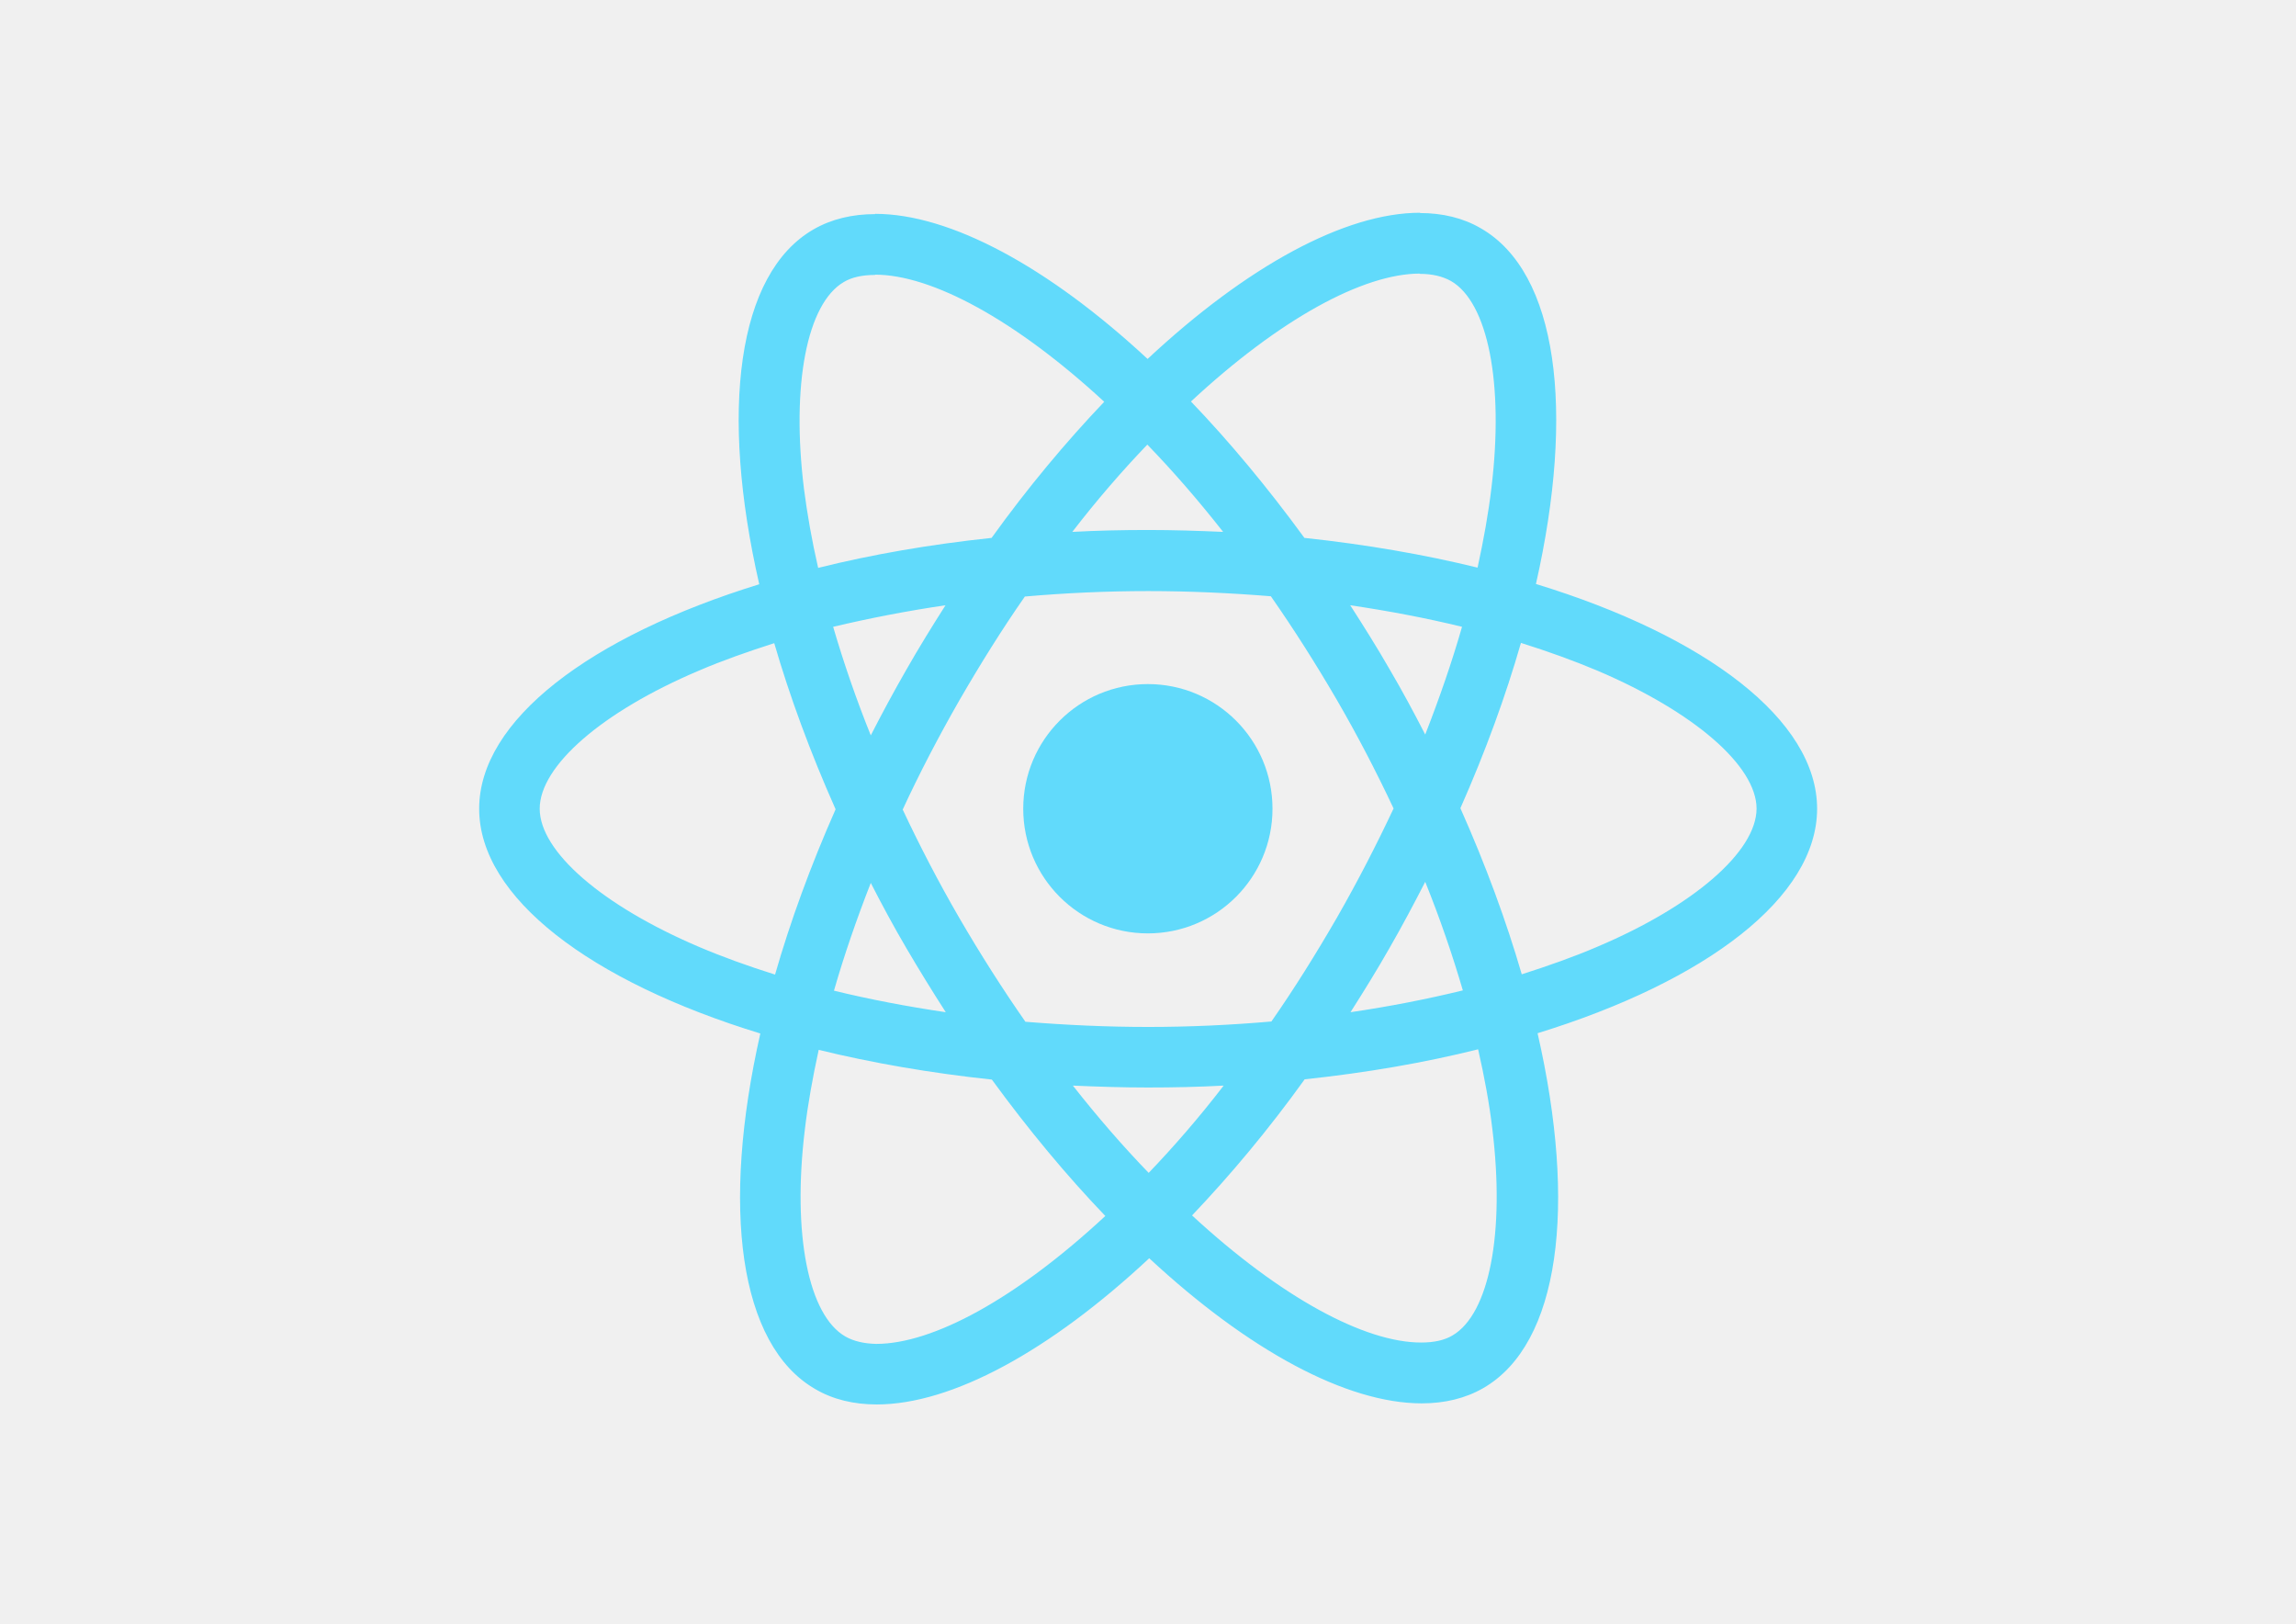
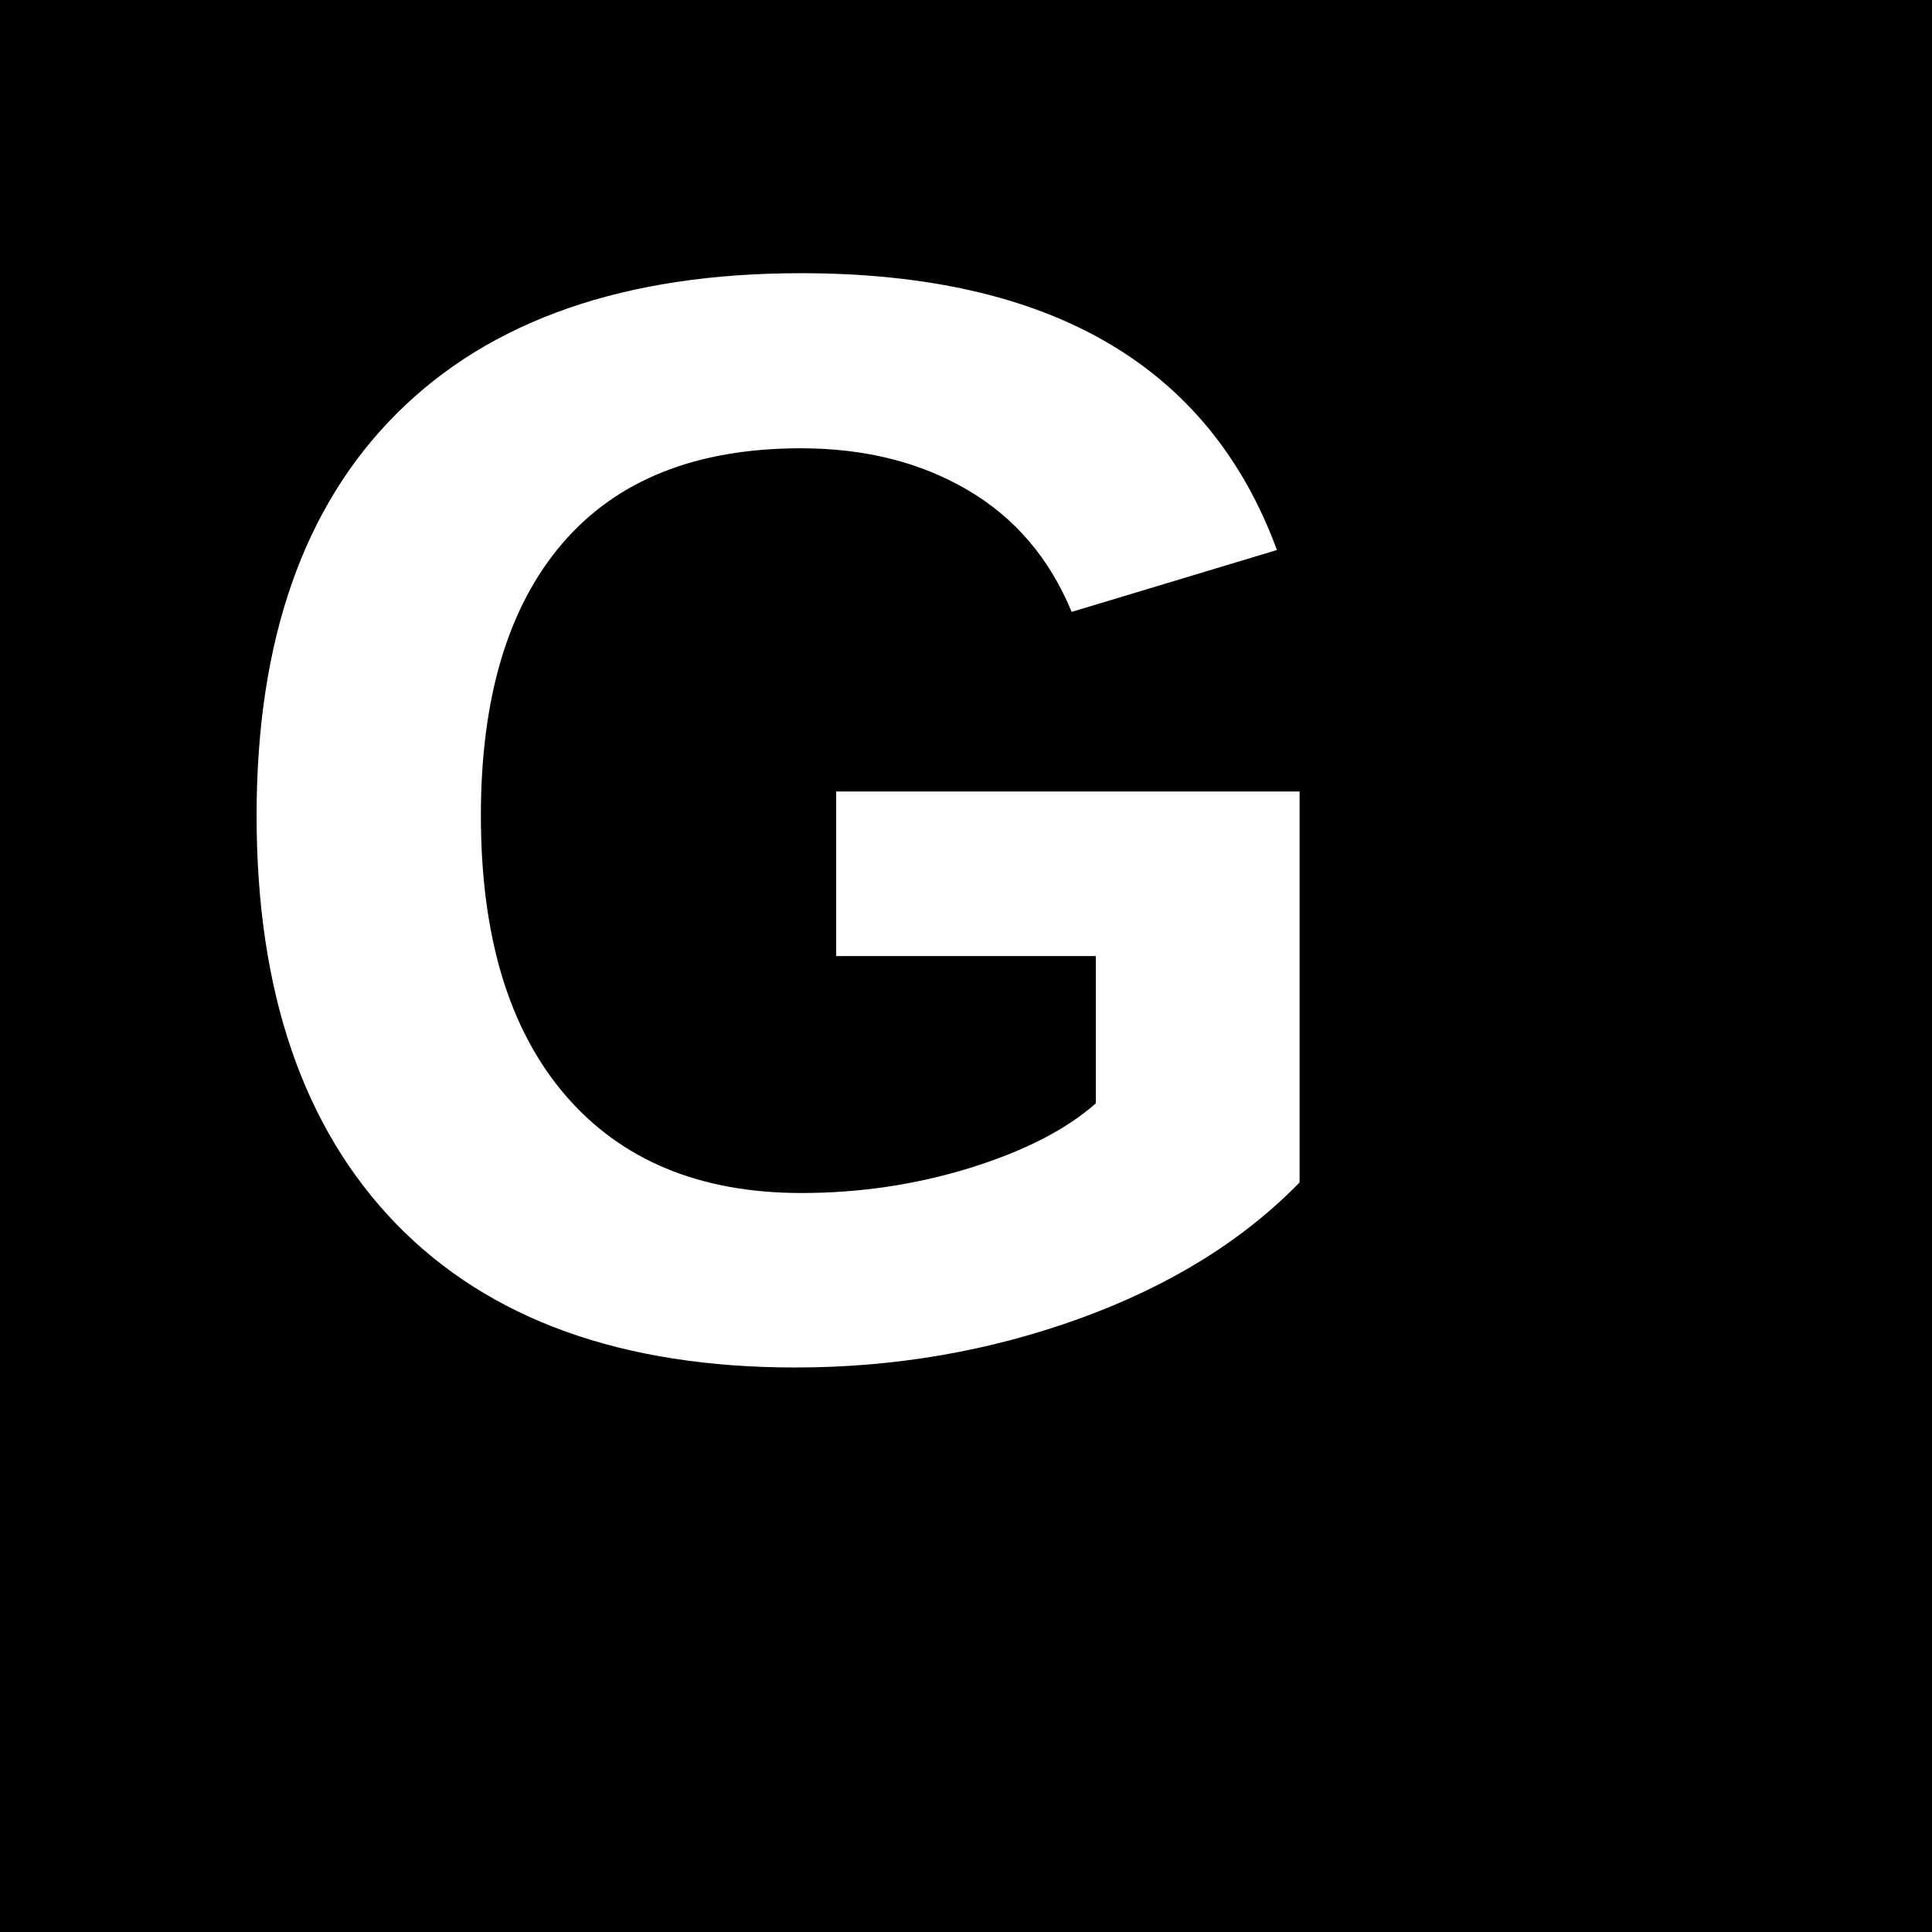
- <svg xmlns="http://www.w3.org/2000/svg" viewBox="0 0 841.9 595.3">
-   <g fill="#61DAFB">
-     <path d="M666.3 296.5c0-32.5-40.7-63.3-103.1-82.4 14.4-63.6 8-114.2-20.2-130.4-6.5-3.8-14.1-5.6-22.4-5.6v22.3c4.6 0 8.3.9 11.4 2.6 13.6 7.8 19.5 37.5 14.9 75.7-1.1 9.4-2.9 19.3-5.1 29.4-19.6-4.8-41-8.5-63.5-10.9-13.5-18.5-27.5-35.3-41.6-50 32.6-30.3 63.2-46.9 84-46.9V78c-27.5 0-63.5 19.6-99.9 53.6-36.4-33.8-72.4-53.2-99.9-53.2v22.3c20.7 0 51.4 16.5 84 46.6-14 14.7-28 31.4-41.3 49.9-22.6 2.4-44 6.1-63.6 11-2.3-10-4-19.7-5.2-29-4.7-38.2 1.1-67.9 14.6-75.8 3-1.8 6.9-2.6 11.5-2.6V78.5c-8.4 0-16 1.8-22.6 5.6-28.1 16.2-34.4 66.7-19.9 130.1-62.2 19.2-102.7 49.9-102.7 82.3 0 32.5 40.7 63.3 103.1 82.4-14.4 63.6-8 114.2 20.2 130.4 6.5 3.8 14.1 5.6 22.5 5.6 27.5 0 63.5-19.6 99.9-53.6 36.4 33.8 72.4 53.2 99.9 53.2 8.4 0 16-1.8 22.6-5.6 28.1-16.2 34.4-66.7 19.9-130.1 62-19.1 102.5-49.9 102.5-82.3zm-130.2-66.7c-3.7 12.9-8.3 26.2-13.5 39.5-4.1-8-8.4-16-13.1-24-4.6-8-9.5-15.8-14.4-23.4 14.2 2.1 27.9 4.7 41 7.9zm-45.8 106.5c-7.8 13.5-15.8 26.3-24.1 38.2-14.9 1.3-30 2-45.2 2-15.1 0-30.2-.7-45-1.9-8.3-11.9-16.4-24.6-24.2-38-7.6-13.1-14.5-26.4-20.8-39.8 6.2-13.4 13.2-26.8 20.7-39.9 7.8-13.5 15.8-26.3 24.1-38.2 14.9-1.3 30-2 45.2-2 15.1 0 30.2.7 45 1.9 8.3 11.9 16.4 24.6 24.2 38 7.6 13.1 14.5 26.4 20.8 39.8-6.3 13.4-13.2 26.8-20.7 39.9zm32.3-13c5.4 13.4 10 26.8 13.8 39.8-13.1 3.2-26.9 5.9-41.2 8 4.9-7.7 9.8-15.6 14.4-23.7 4.6-8 8.9-16.1 13-24.1zM421.2 430c-9.3-9.6-18.6-20.3-27.8-32 9 .4 18.2.7 27.5.7 9.4 0 18.7-.2 27.8-.7-9 11.7-18.3 22.4-27.5 32zm-74.4-58.9c-14.2-2.1-27.9-4.7-41-7.9 3.7-12.9 8.3-26.2 13.5-39.5 4.1 8 8.4 16 13.1 24 4.7 8 9.5 15.8 14.4 23.4zM420.7 163c9.3 9.6 18.6 20.3 27.8 32-9-.4-18.2-.7-27.5-.7-9.4 0-18.7.2-27.8.7 9-11.7 18.3-22.4 27.5-32zm-74 58.9c-4.9 7.7-9.8 15.6-14.4 23.7-4.6 8-8.9 16-13 24-5.4-13.4-10-26.8-13.8-39.8 13.1-3.1 26.9-5.8 41.2-7.9zm-90.5 125.2c-35.4-15.1-58.3-34.9-58.3-50.6 0-15.7 22.9-35.6 58.3-50.6 8.6-3.7 18-7 27.7-10.1 5.7 19.6 13.2 40 22.5 60.9-9.2 20.8-16.6 41.1-22.2 60.6-9.9-3.1-19.3-6.5-28-10.2zM310 490c-13.6-7.8-19.5-37.5-14.9-75.7 1.1-9.4 2.9-19.3 5.1-29.4 19.6 4.8 41 8.5 63.5 10.9 13.5 18.5 27.5 35.3 41.6 50-32.6 30.3-63.2 46.9-84 46.9-4.5-.1-8.3-1-11.3-2.7zm237.2-76.2c4.7 38.2-1.1 67.9-14.6 75.8-3 1.8-6.9 2.6-11.5 2.6-20.7 0-51.4-16.5-84-46.6 14-14.7 28-31.4 41.3-49.9 22.6-2.4 44-6.1 63.6-11 2.3 10.1 4.1 19.8 5.2 29.1zm38.5-66.7c-8.6 3.7-18 7-27.7 10.1-5.7-19.6-13.2-40-22.5-60.9 9.2-20.8 16.6-41.1 22.2-60.6 9.9 3.1 19.3 6.5 28.1 10.2 35.4 15.1 58.3 34.9 58.3 50.6-.1 15.7-23 35.6-58.4 50.6zM320.8 78.4z" />
-     <circle cx="420.9" cy="296.5" r="45.7" />
-     <path d="M520.5 78.1z" />
-   </g>
+ <svg xmlns="http://www.w3.org/2000/svg" viewBox="0 0 100 100">
+   <rect width="100" height="100" fill="black" />
+   <text x="10" y="70" font-size="80" font-weight="bold" font-family="Arial" fill="white">G</text>
</svg>
